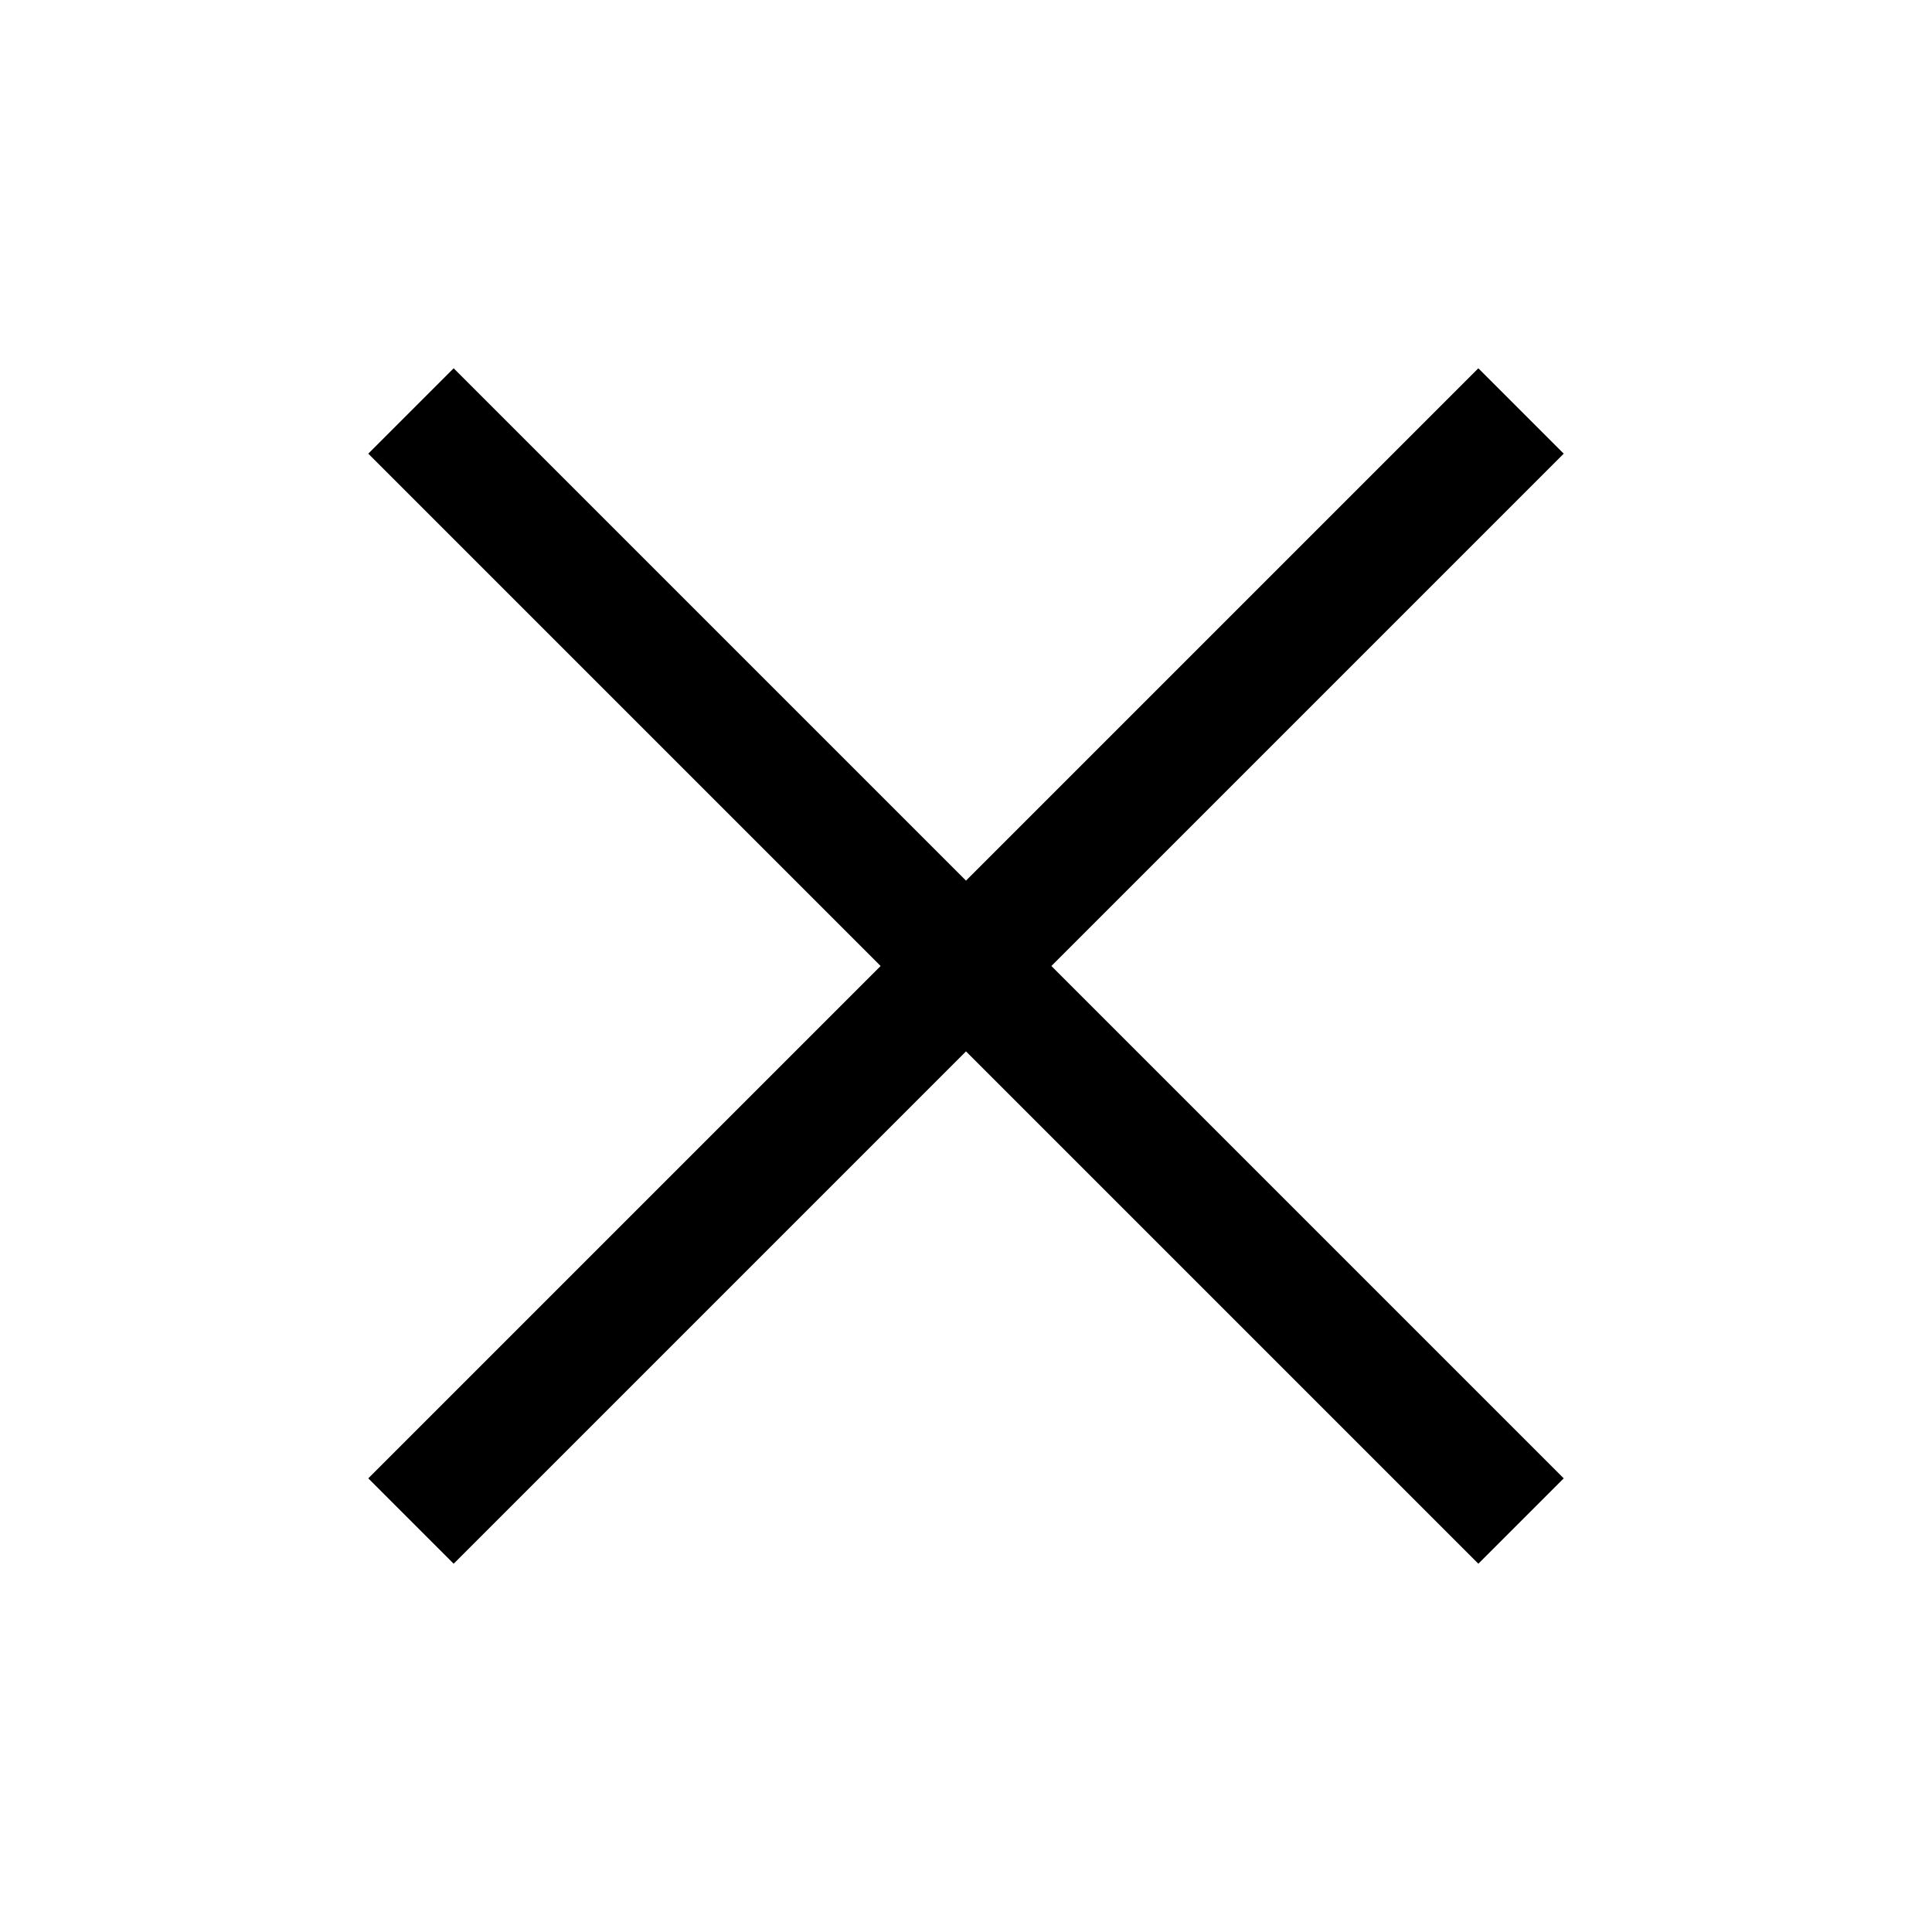
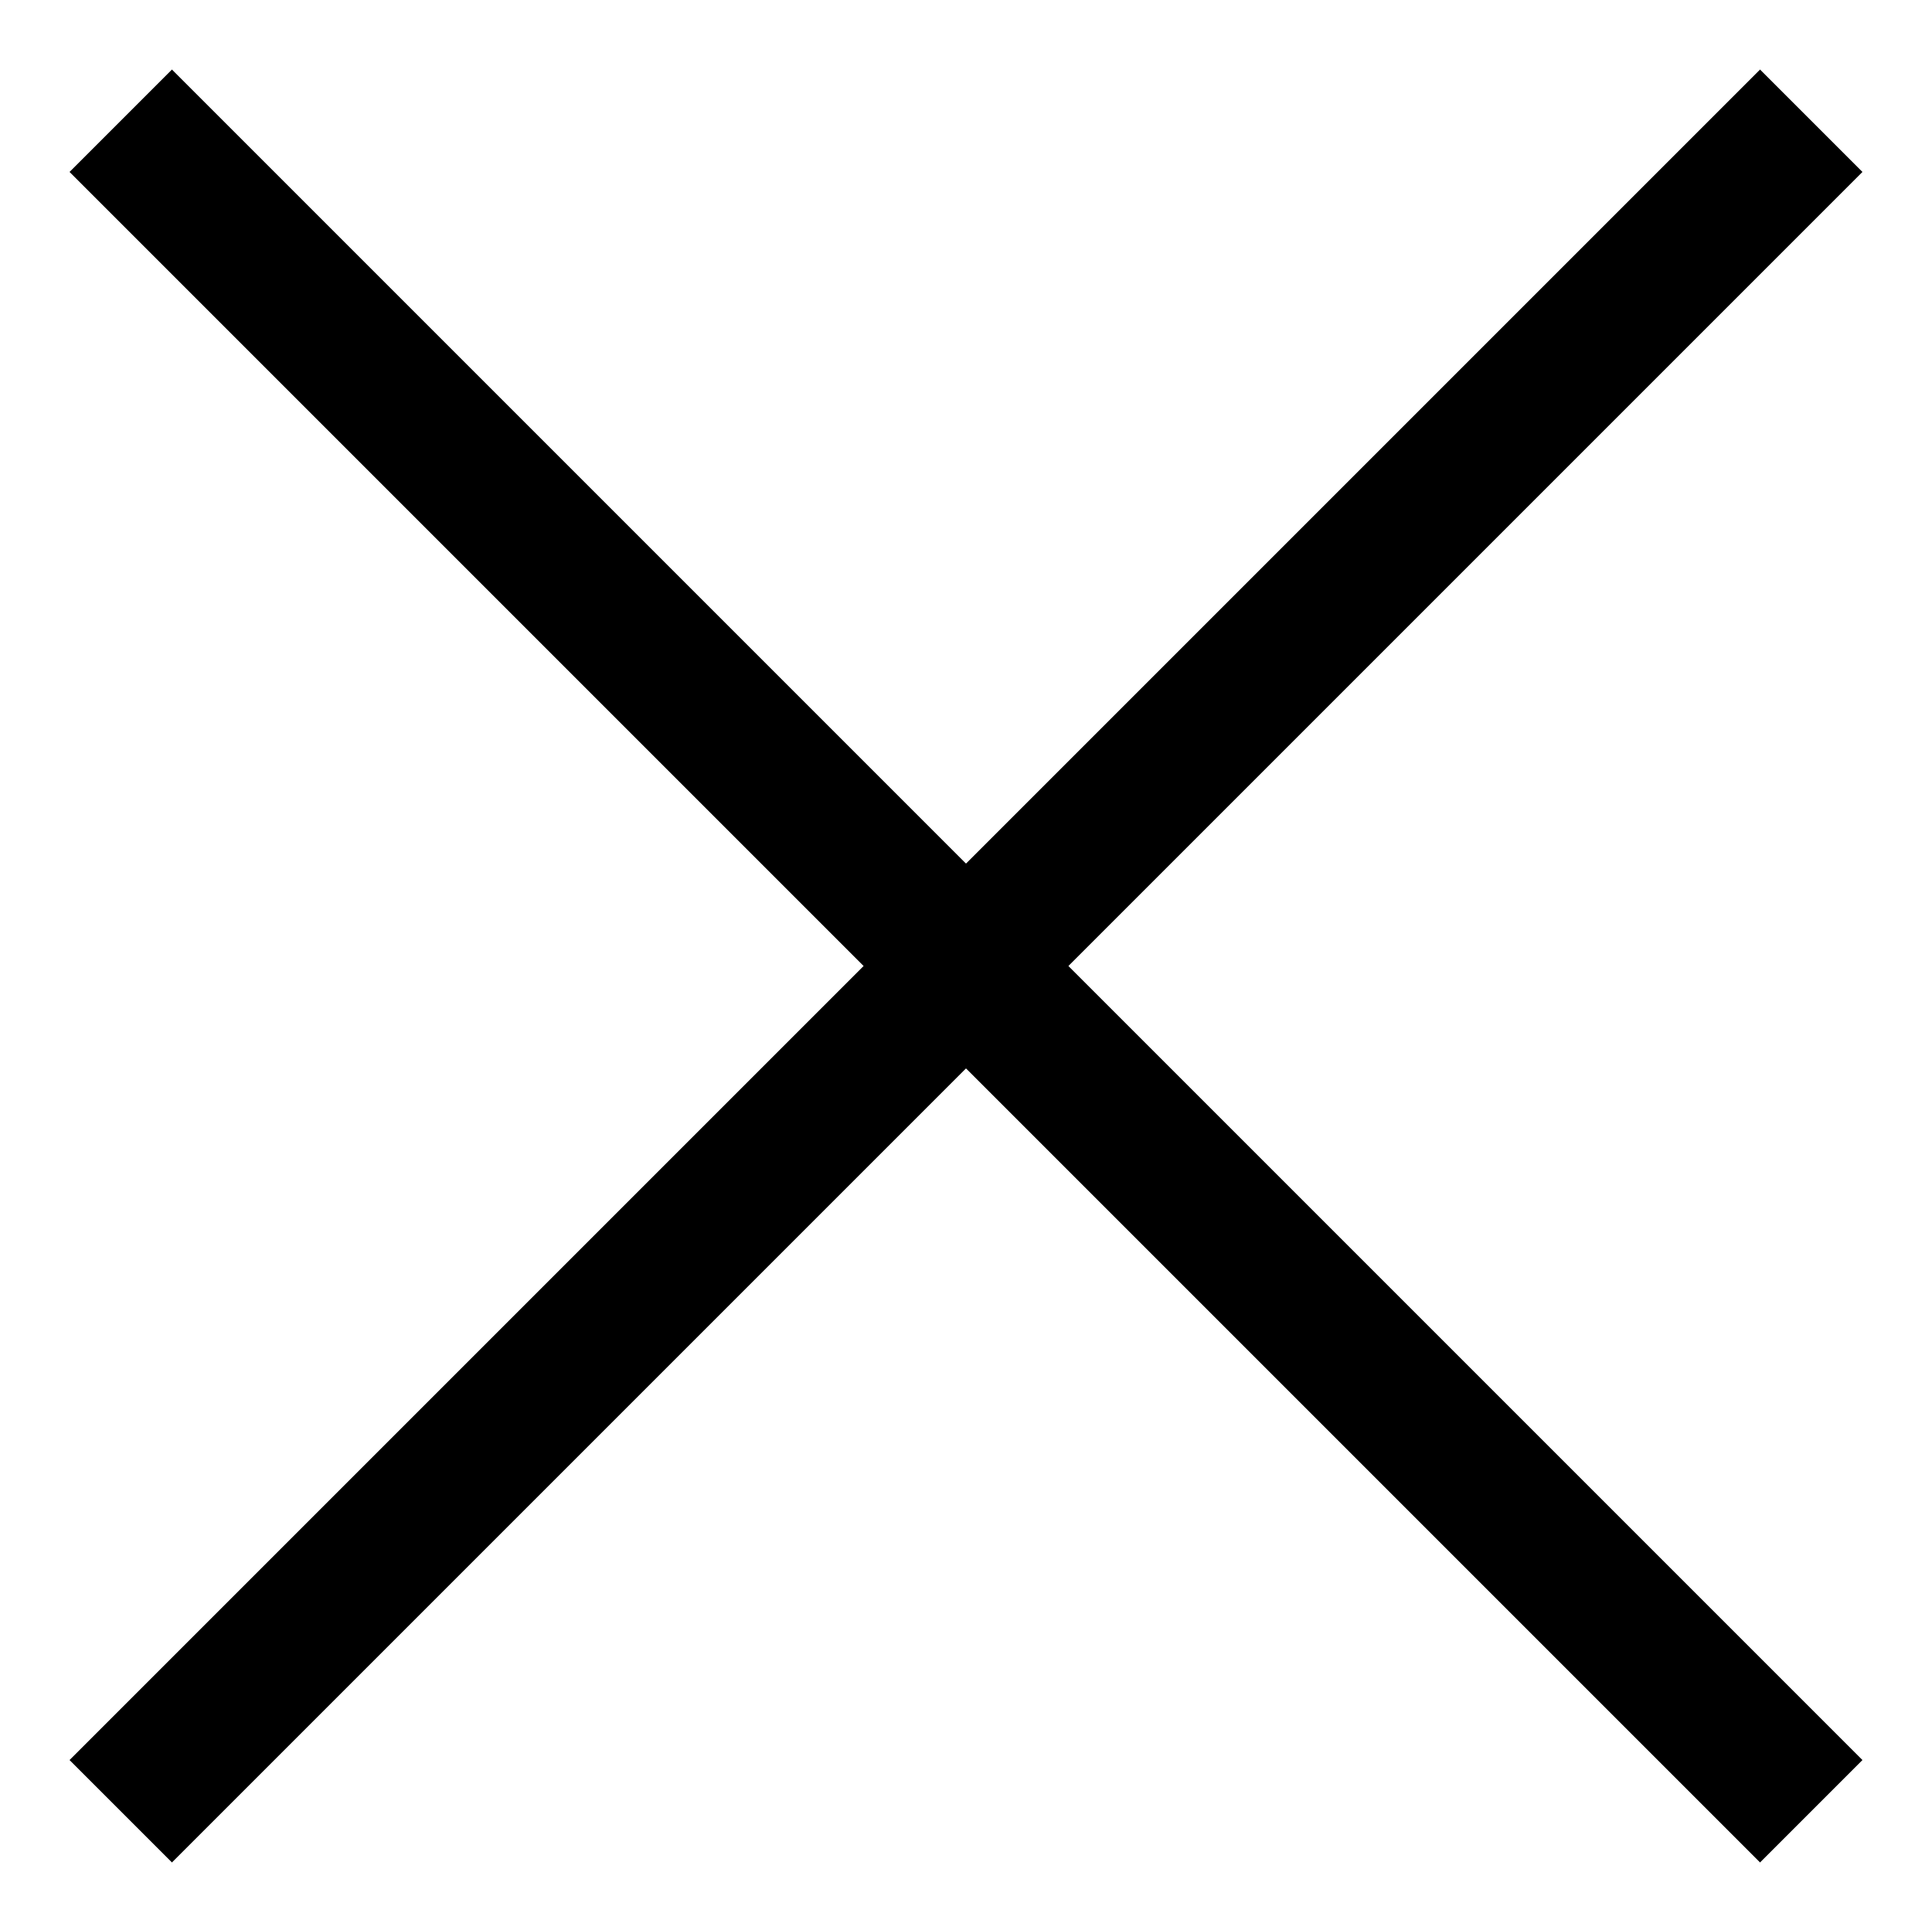
<svg xmlns="http://www.w3.org/2000/svg" xmlns:xlink="http://www.w3.org/1999/xlink">
  <symbol id="remove" viewBox="0 0 16 16">
-     <polygon fill="currentColor" points="12.95 3.757 12.243 3.05 8 7.293 3.757 3.05 3.05 3.757 7.293 8 3.05 12.243 3.757 12.95 8 8.707 12.243 12.95 12.95 12.243 8.707 8 12.95 3.757" />
+     <polygon fill="currentColor" points="15.424 1.424 14.576 0.576 8 7.152 1.424 0.576 0.576 1.424 7.152 8 0.576 14.576 1.424 15.424 8 8.848 14.576 15.424 15.424 14.576 8.848 8 15.424 1.424" />
  </symbol>
  <use xlink:href="#remove" viewBox="0 0 16 16" />
</svg>
